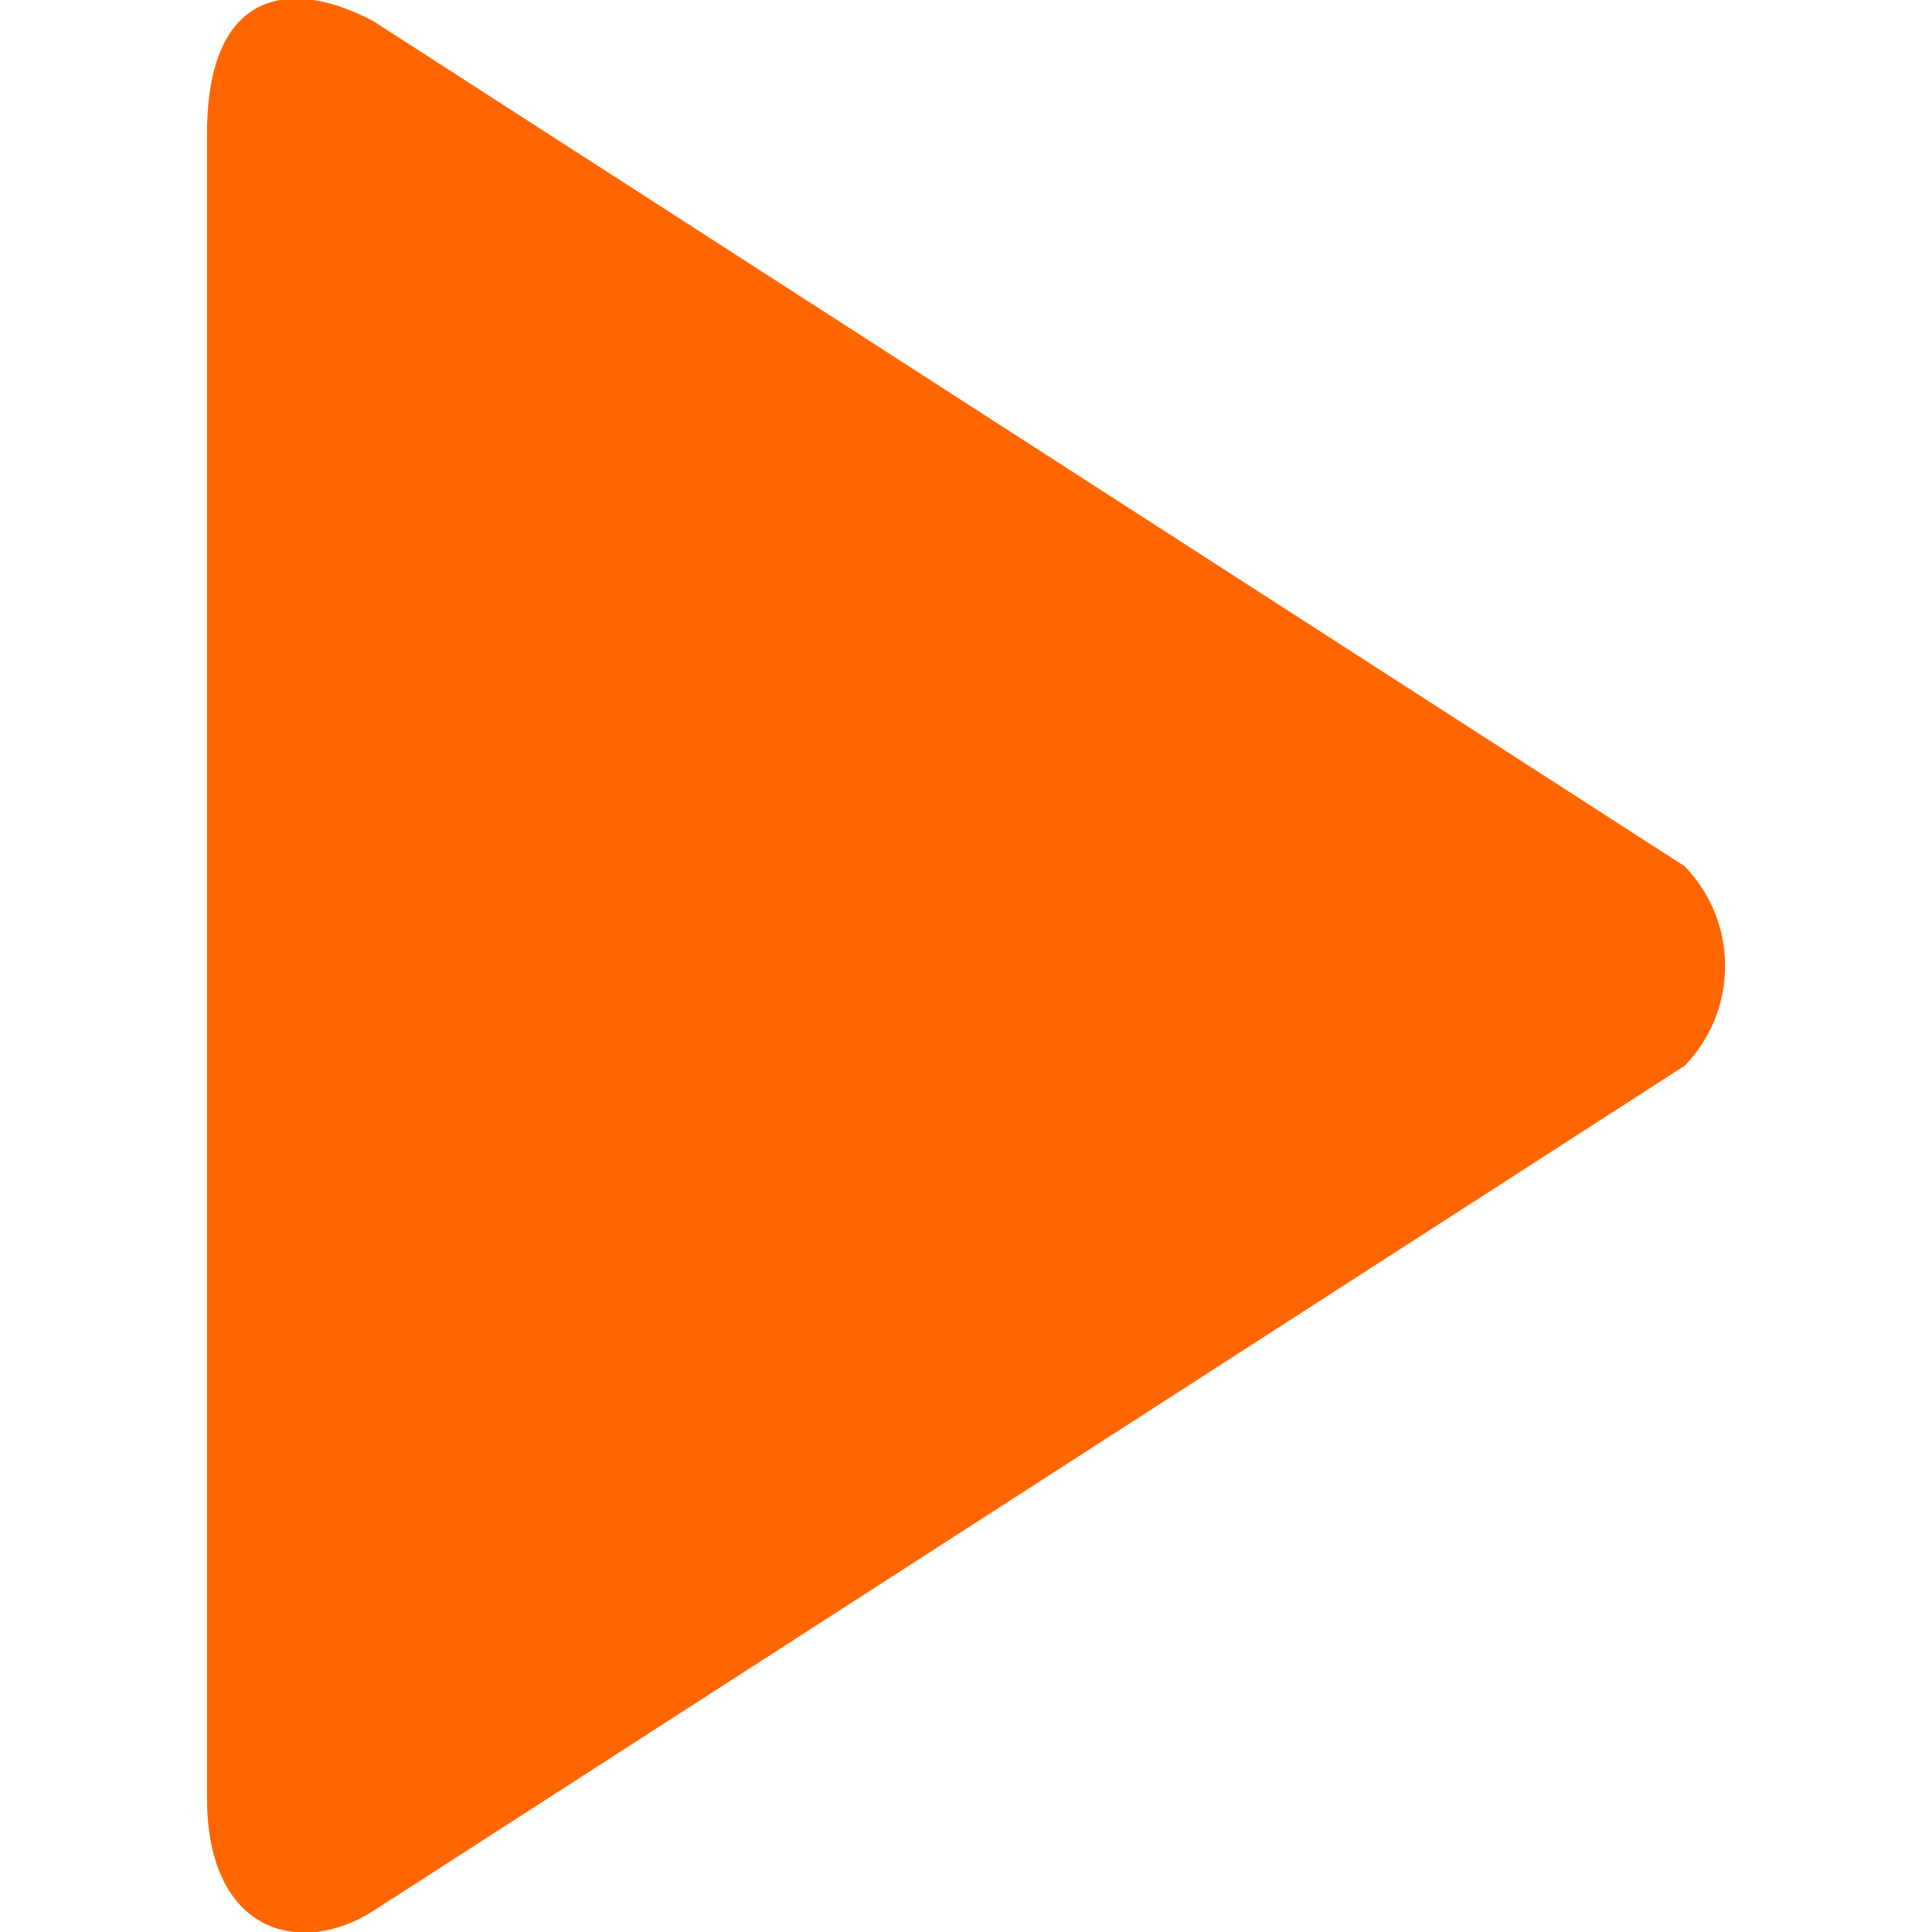
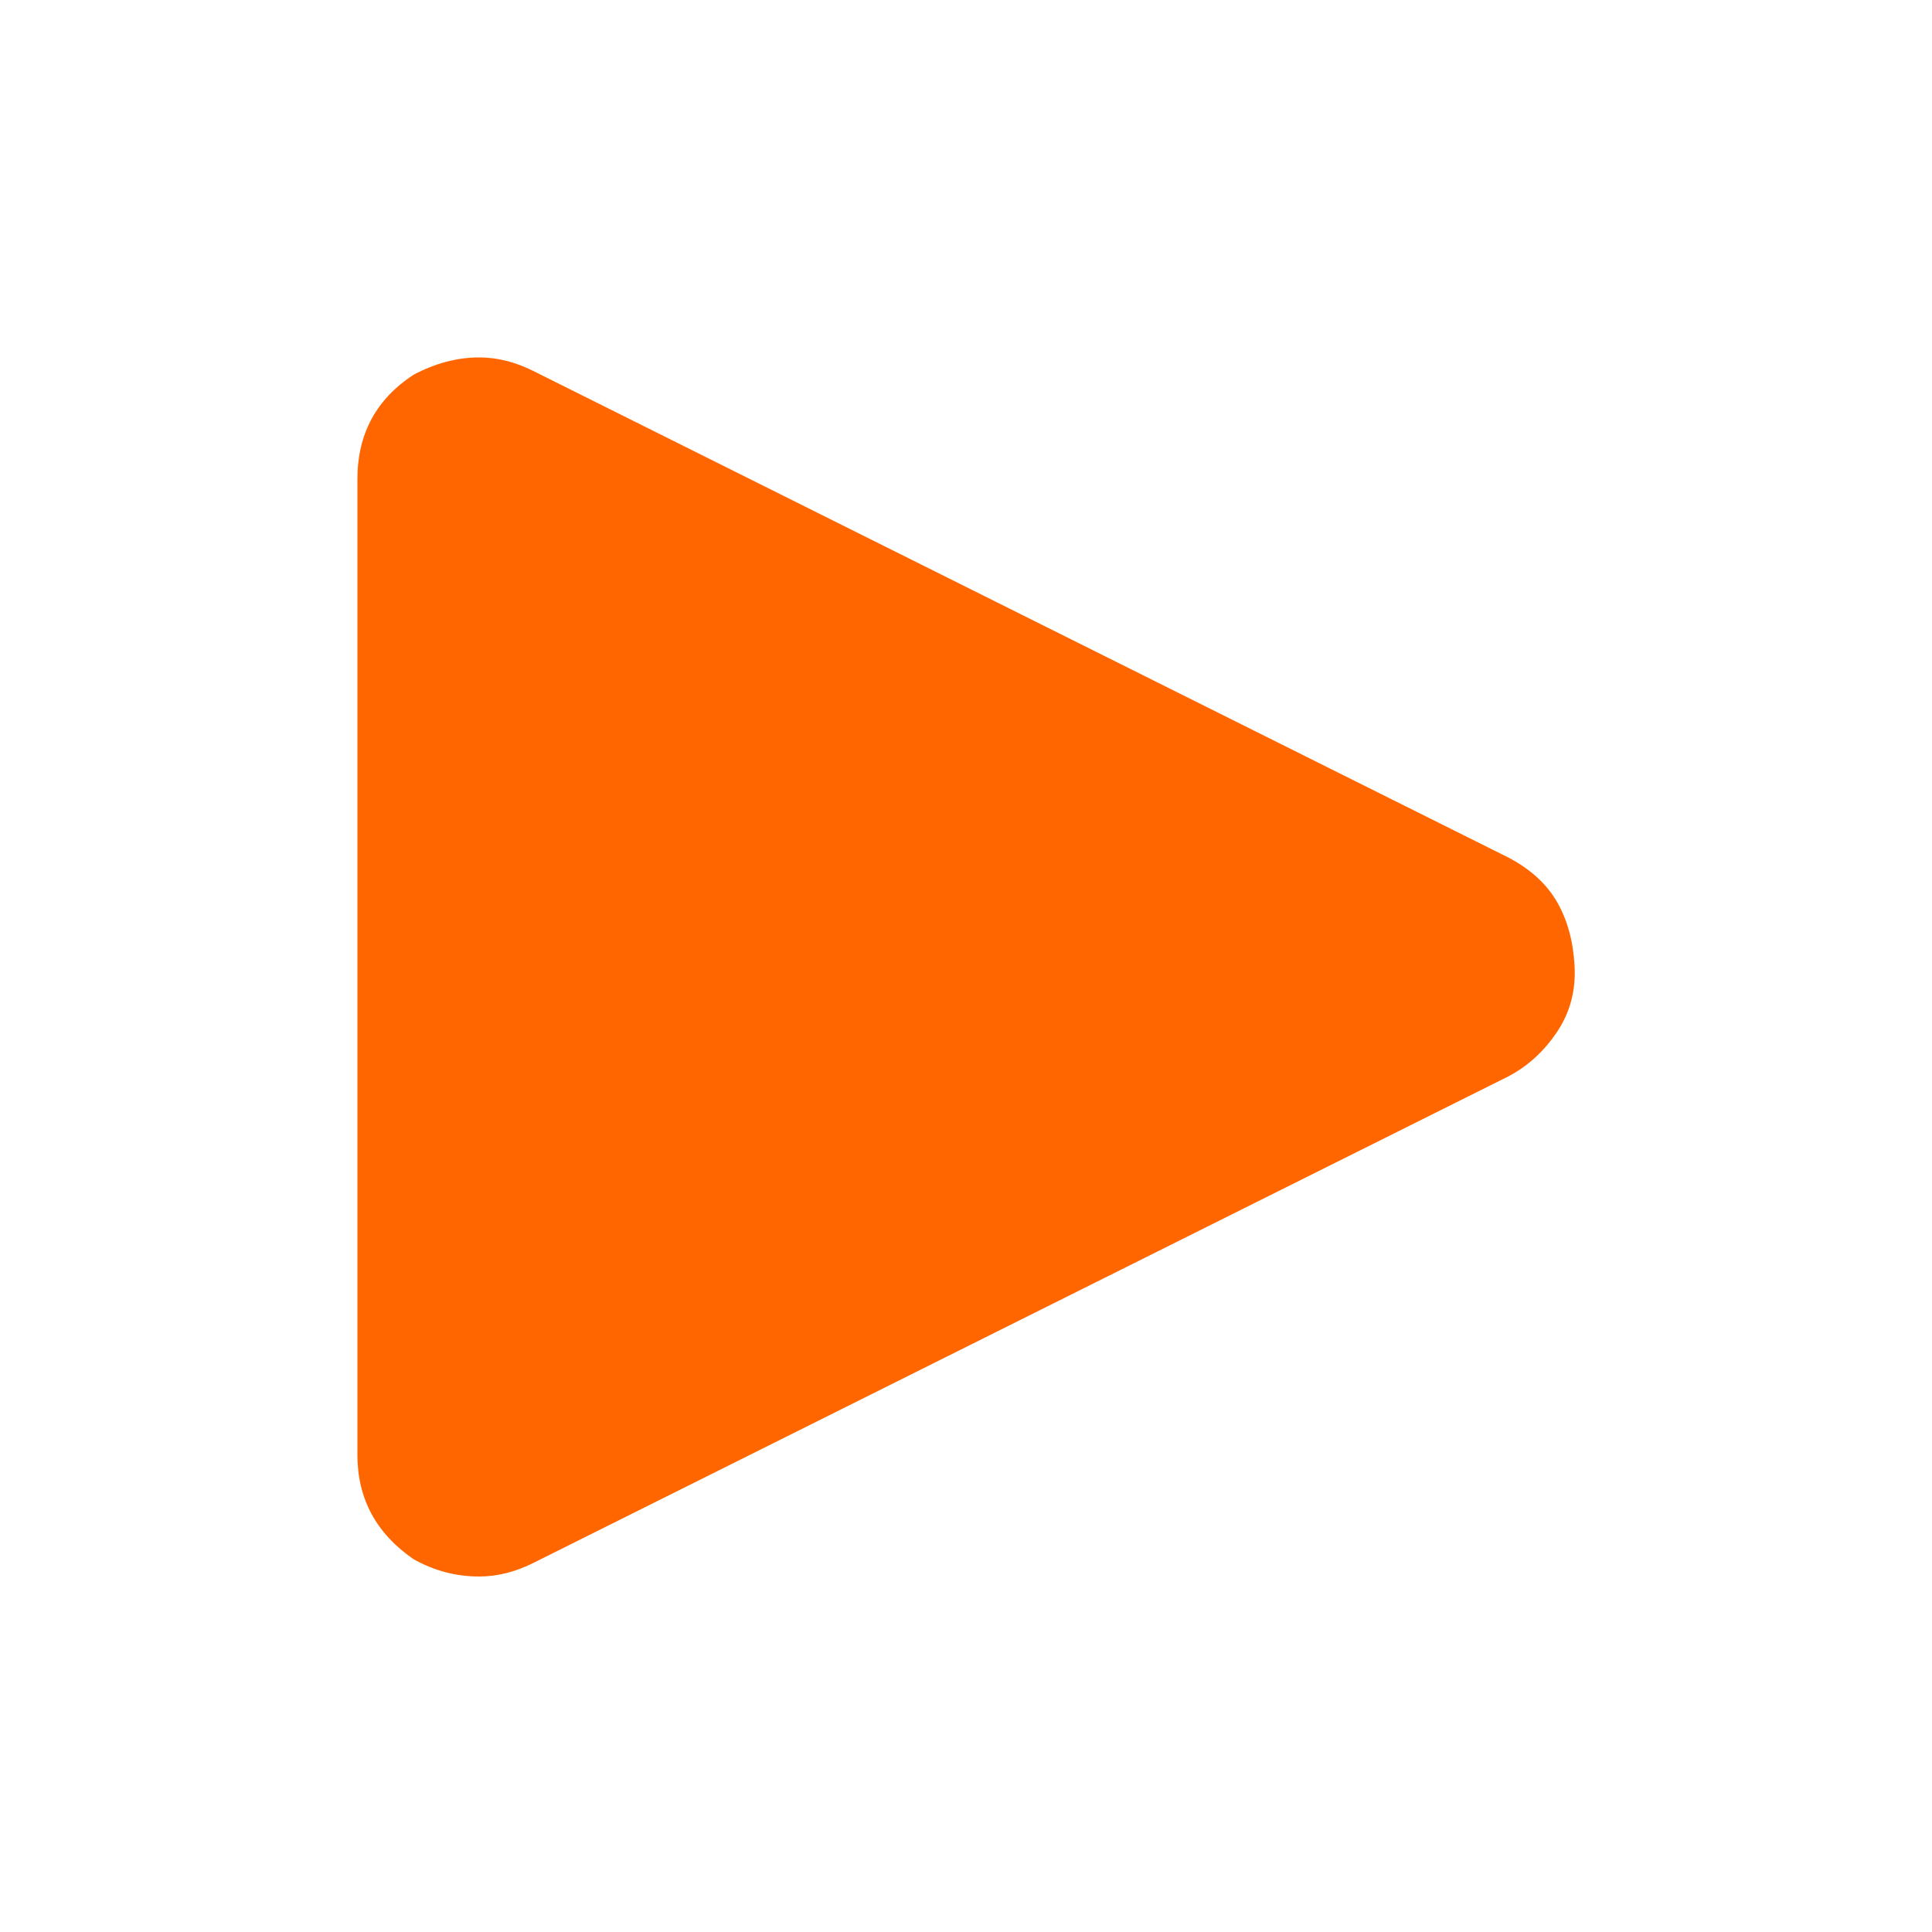
- <svg xmlns="http://www.w3.org/2000/svg" viewBox="-3 0 28 28">
-   <path fill="#f60" fill-rule="evenodd" d="M21.415 12.554L2.418.311C1.291-.296 0-.233 0 1.946v24.108c0 1.992 1.385 2.306 2.418 1.635l18.997-12.243a2.076 2.076 0 000-2.892" />
+ <svg xmlns="http://www.w3.org/2000/svg" viewBox="0 0 32 32">
+   <path fill="#f60" d="M5.92 24.096q0 1.088.928 1.728.512.288 1.088.288.448 0 .896-.224l16.16-8.064q.48-.256.8-.736T26.08 16t-.288-1.056-.8-.736L8.832 6.144q-.448-.224-.896-.224-.544 0-1.088.288-.928.608-.928 1.728v16.16z" />
</svg>
